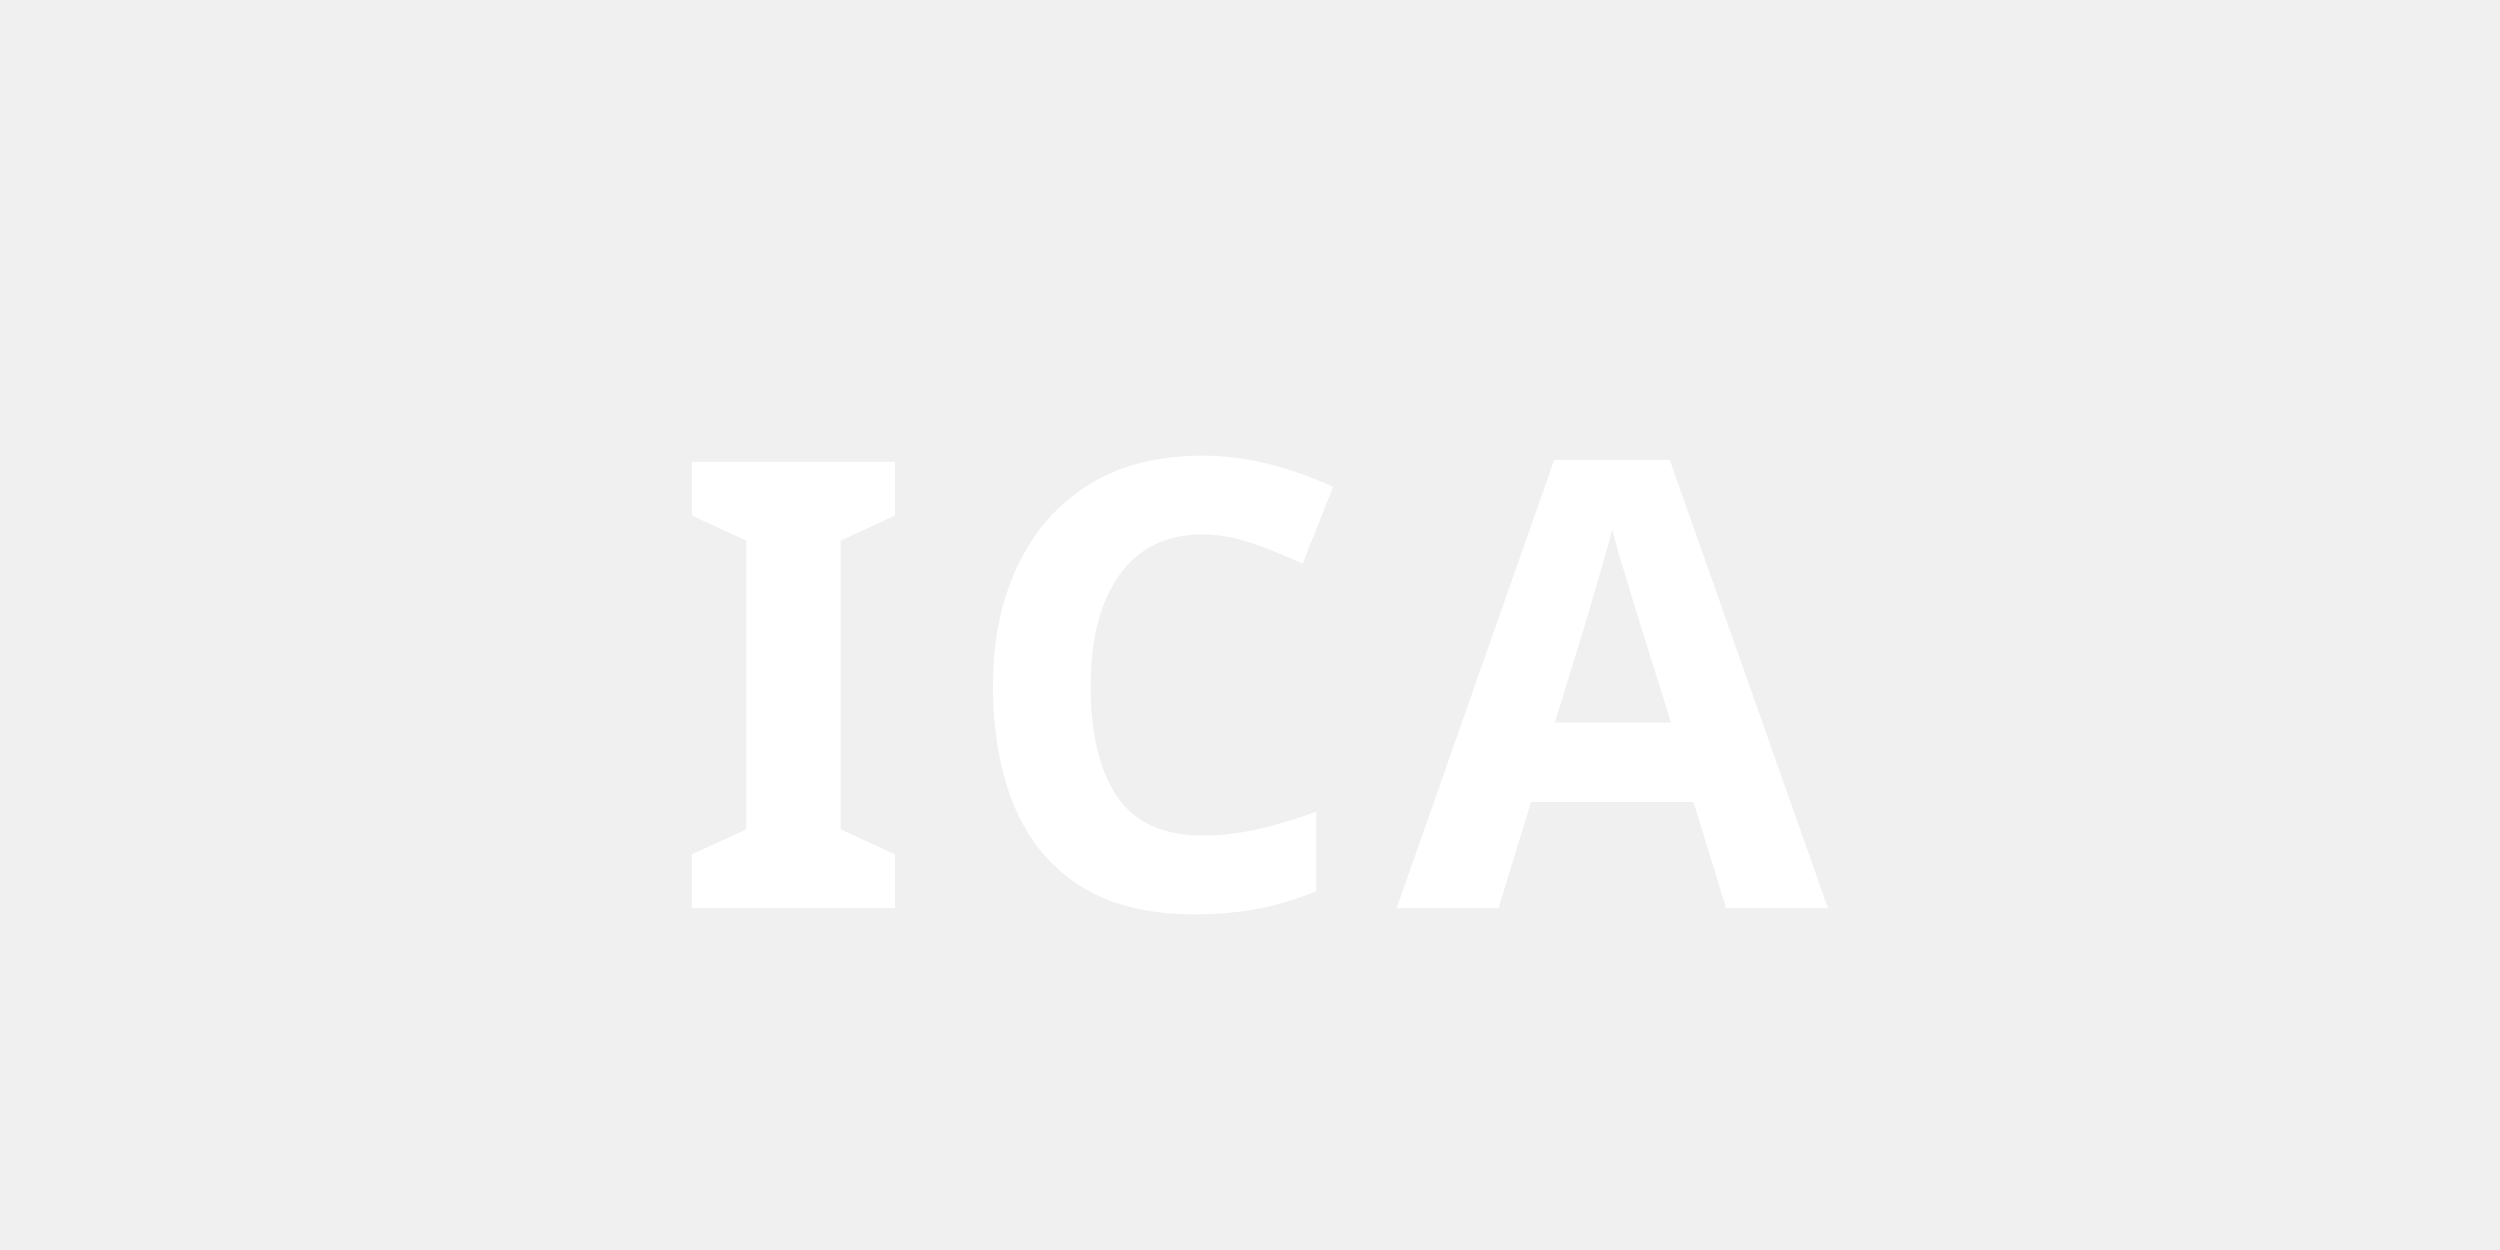
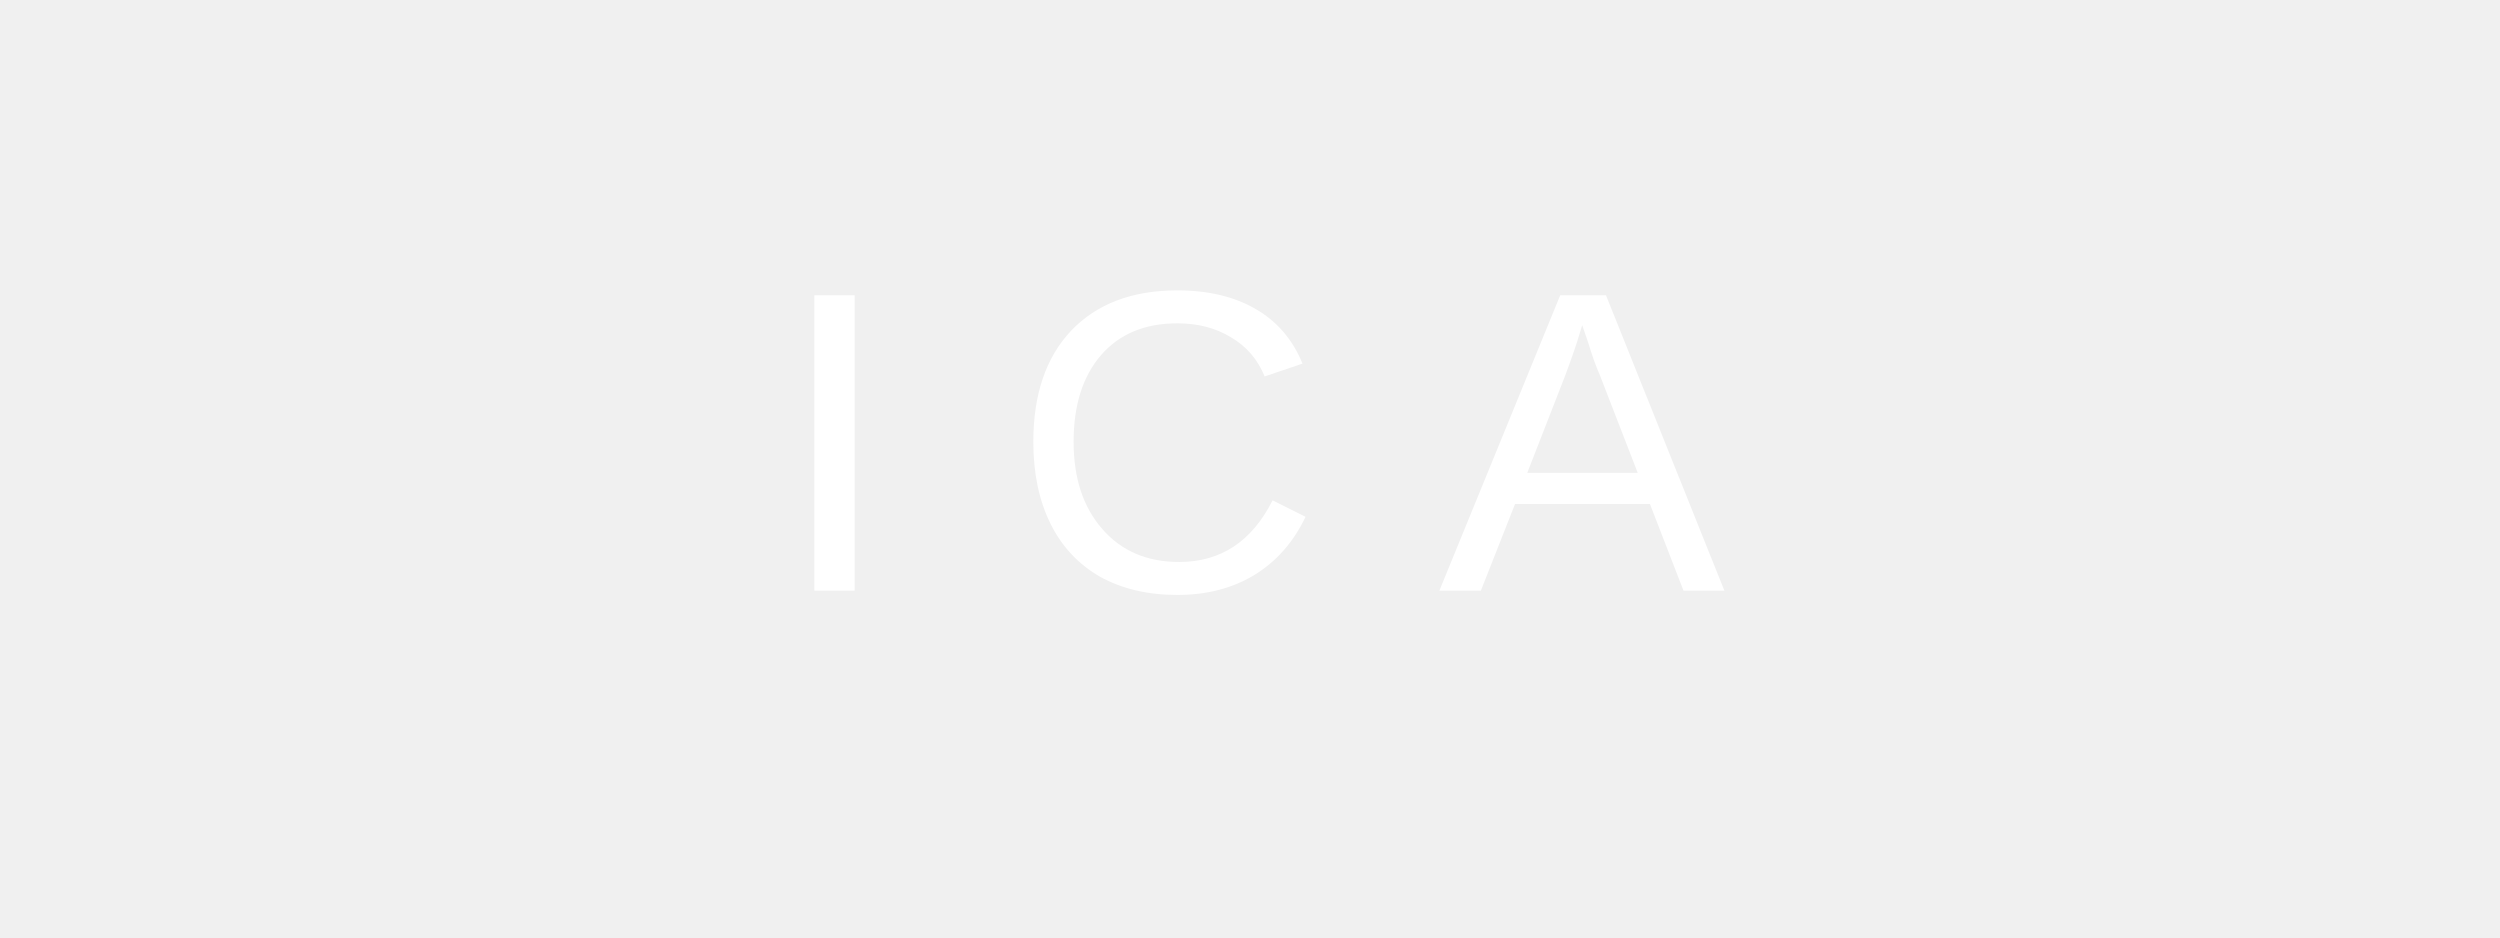
- <svg xmlns="http://www.w3.org/2000/svg" viewBox="0 0 120 60" fill="white">
-   <text x="50%" y="55%" dominant-baseline="middle" text-anchor="middle" font-family="sans-serif" font-size="30" font-weight="700" letter-spacing="2">ICA</text>
+ <svg xmlns="http://www.w3.org/2000/svg" viewBox="0 0 64 24">
+   <text x="50%" y="50%" dominant-baseline="middle" text-anchor="middle" fill="white" font-family="system-ui,-apple-system,'Helvetica Neue',Arial,sans-serif" font-size="11" font-weight="300" letter-spacing="3">ICA</text>
</svg>
